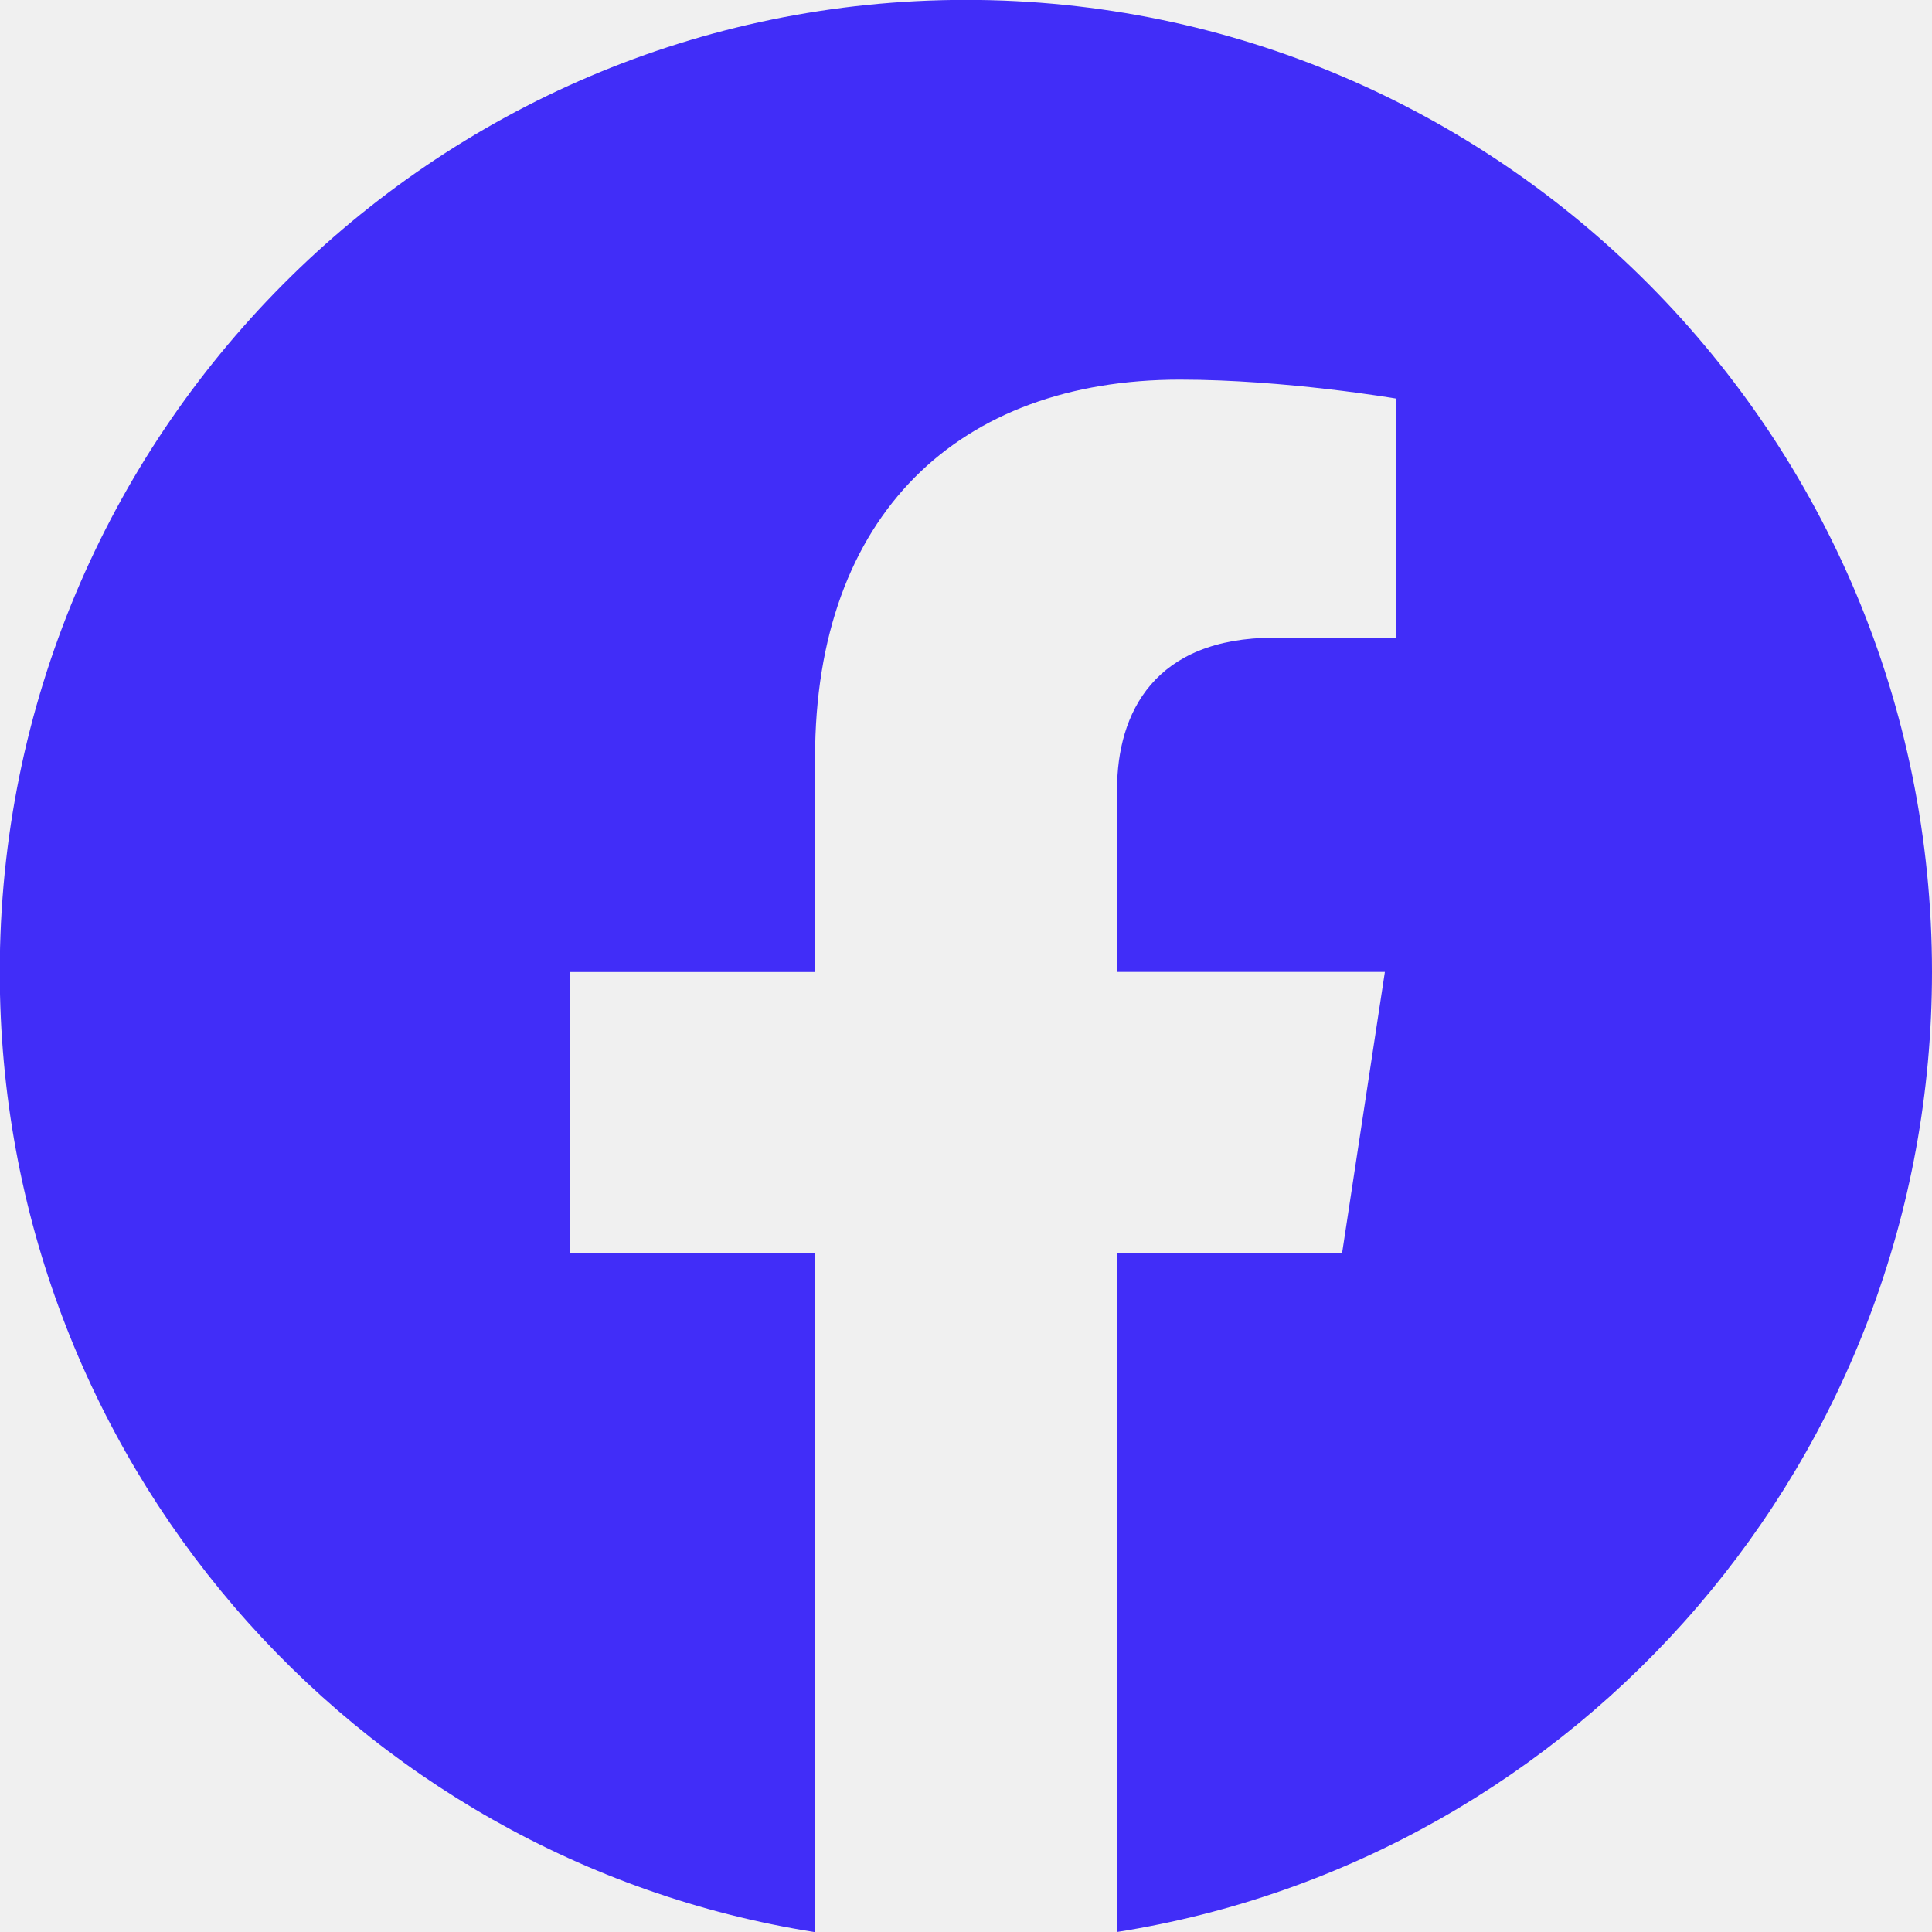
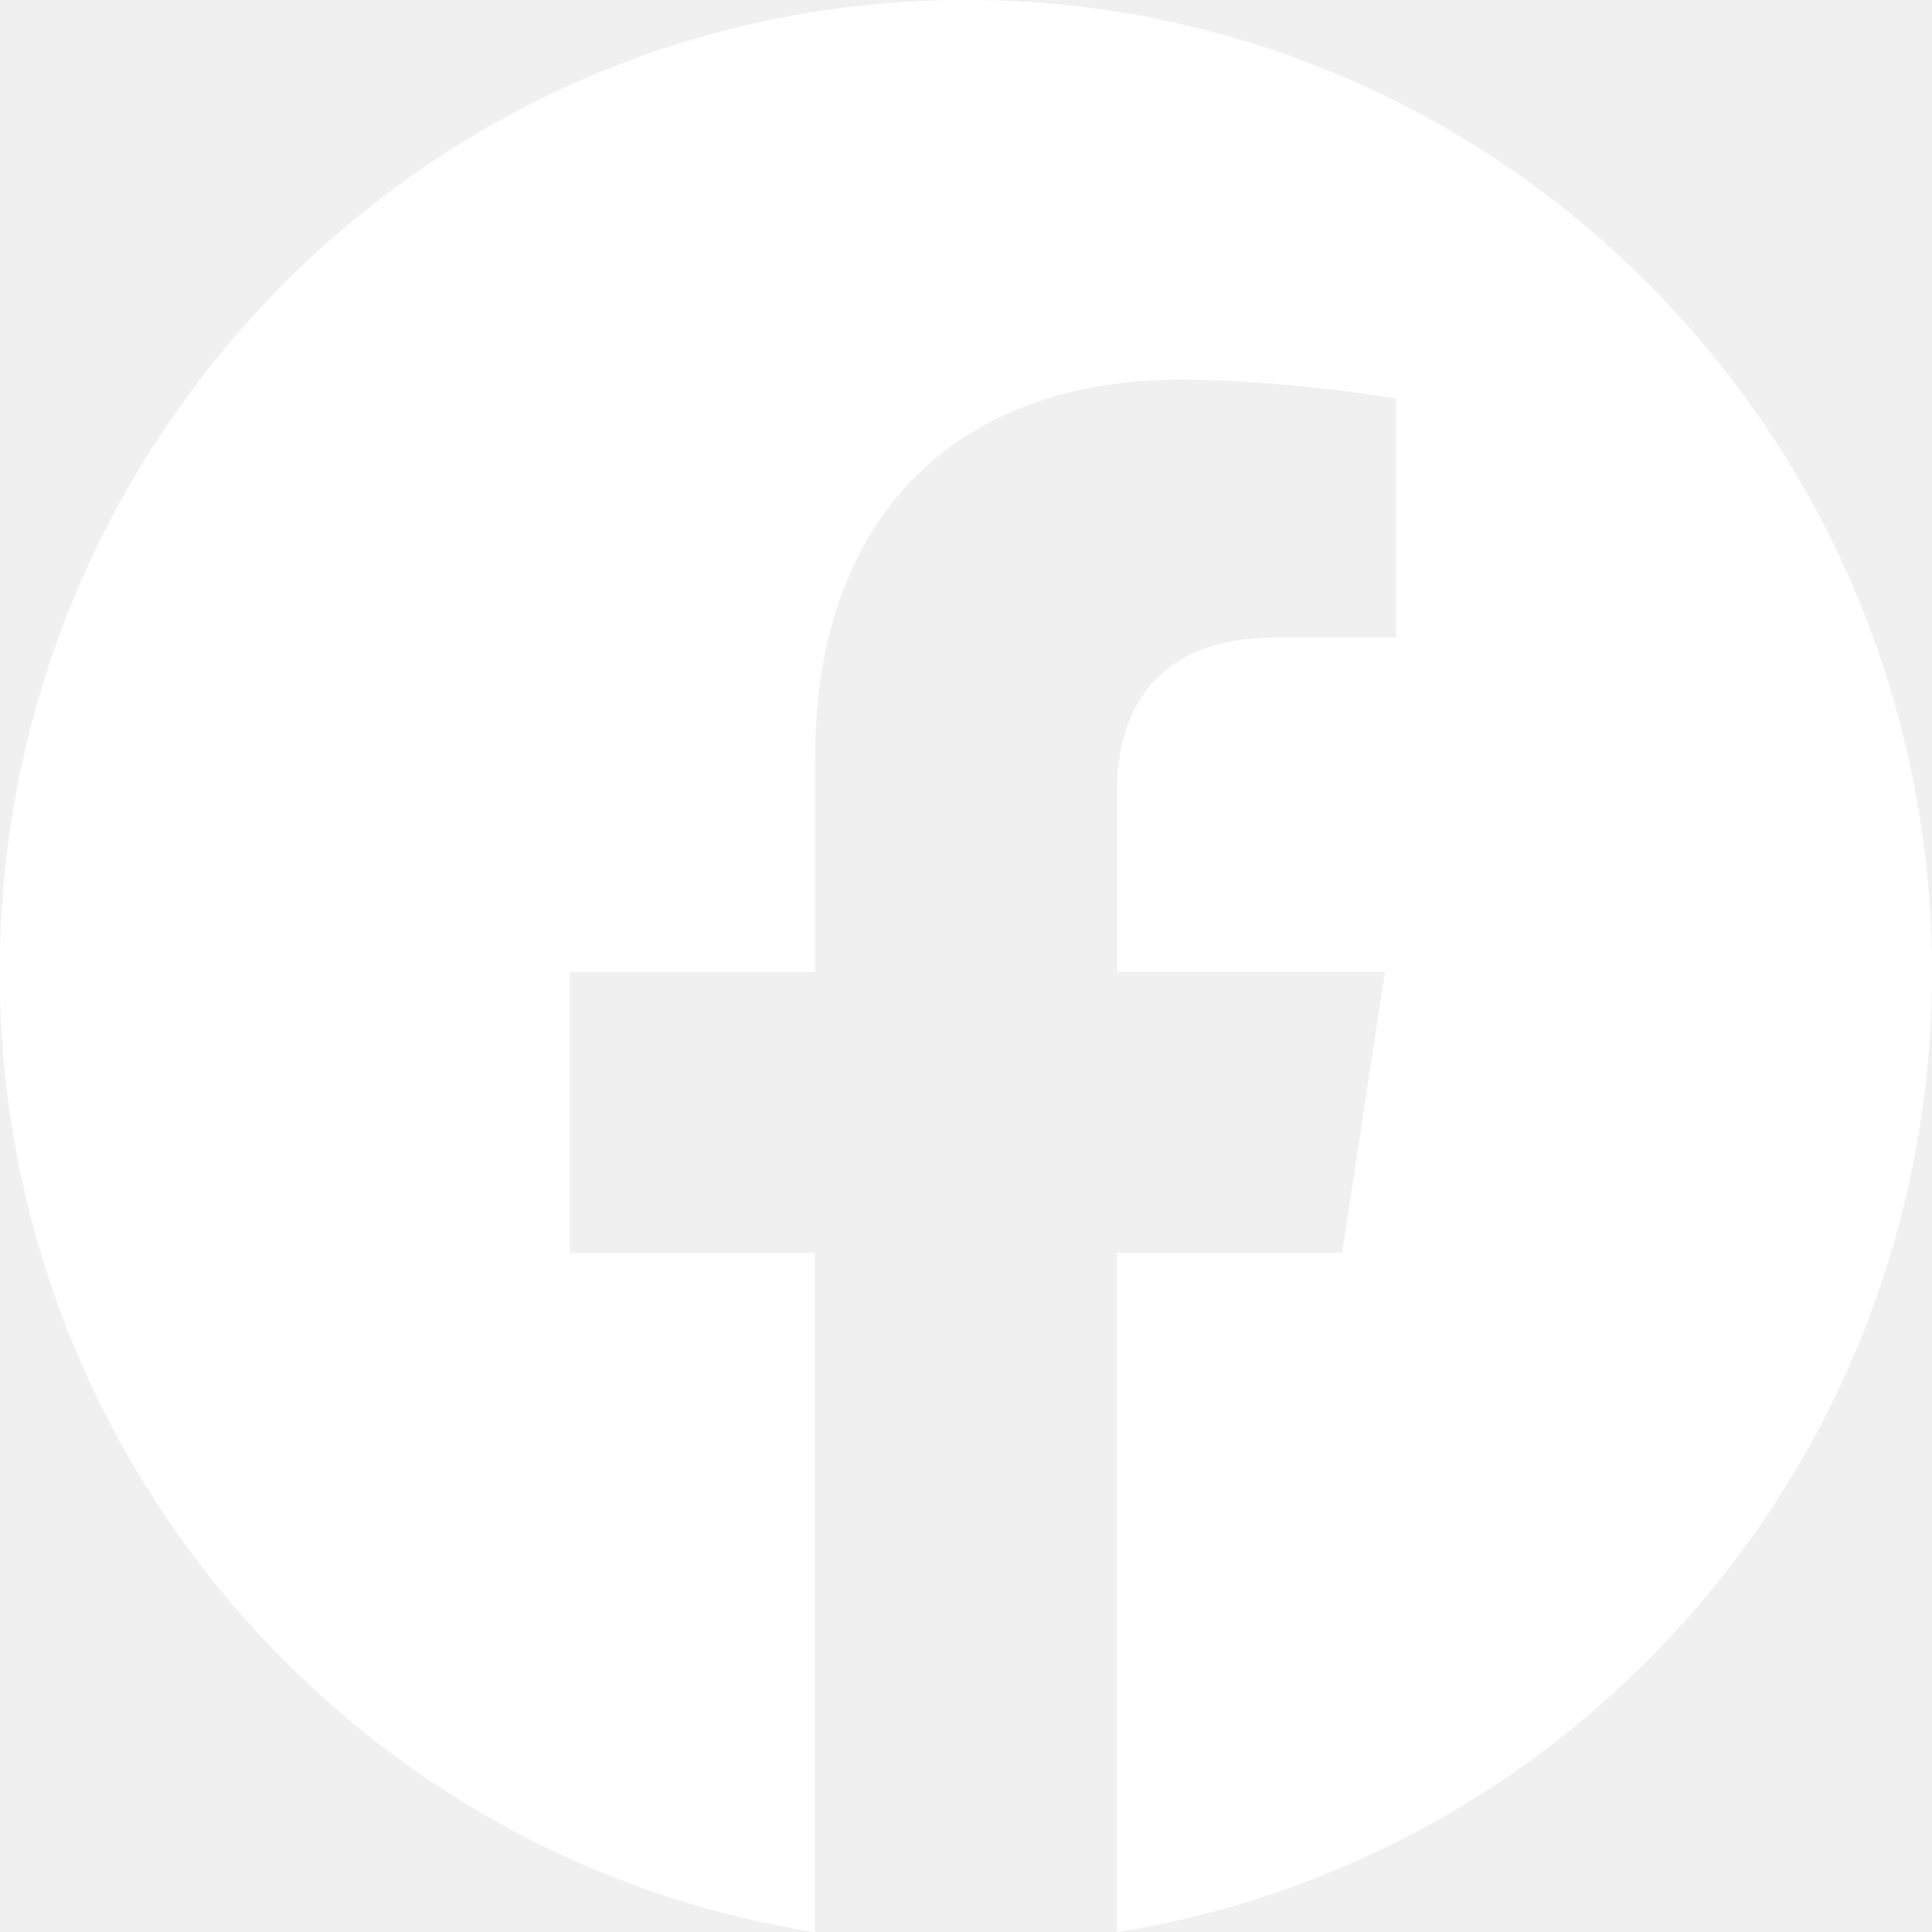
- <svg xmlns="http://www.w3.org/2000/svg" width="16" height="16" fill="#412df8" class="bi bi-facebook" viewBox="0 0 16 16">
+ <svg xmlns="http://www.w3.org/2000/svg" width="16" height="16" fill="#fff" class="bi bi-facebook" viewBox="0 0 16 16">
  <path d="M16 8.049c0-4.446-3.582-8.05-8-8.05C3.58 0-.002 3.603-.002 8.05c0 4.017 2.926 7.347 6.75 7.951v-5.625h-2.03V8.05H6.75V6.275c0-2.017 1.195-3.131 3.022-3.131.876 0 1.791.157 1.791.157v1.98h-1.009c-.993 0-1.303.621-1.303 1.258v1.51h2.218l-.354 2.326H9.25V16c3.824-.604 6.75-3.934 6.75-7.951z" />
</svg>
